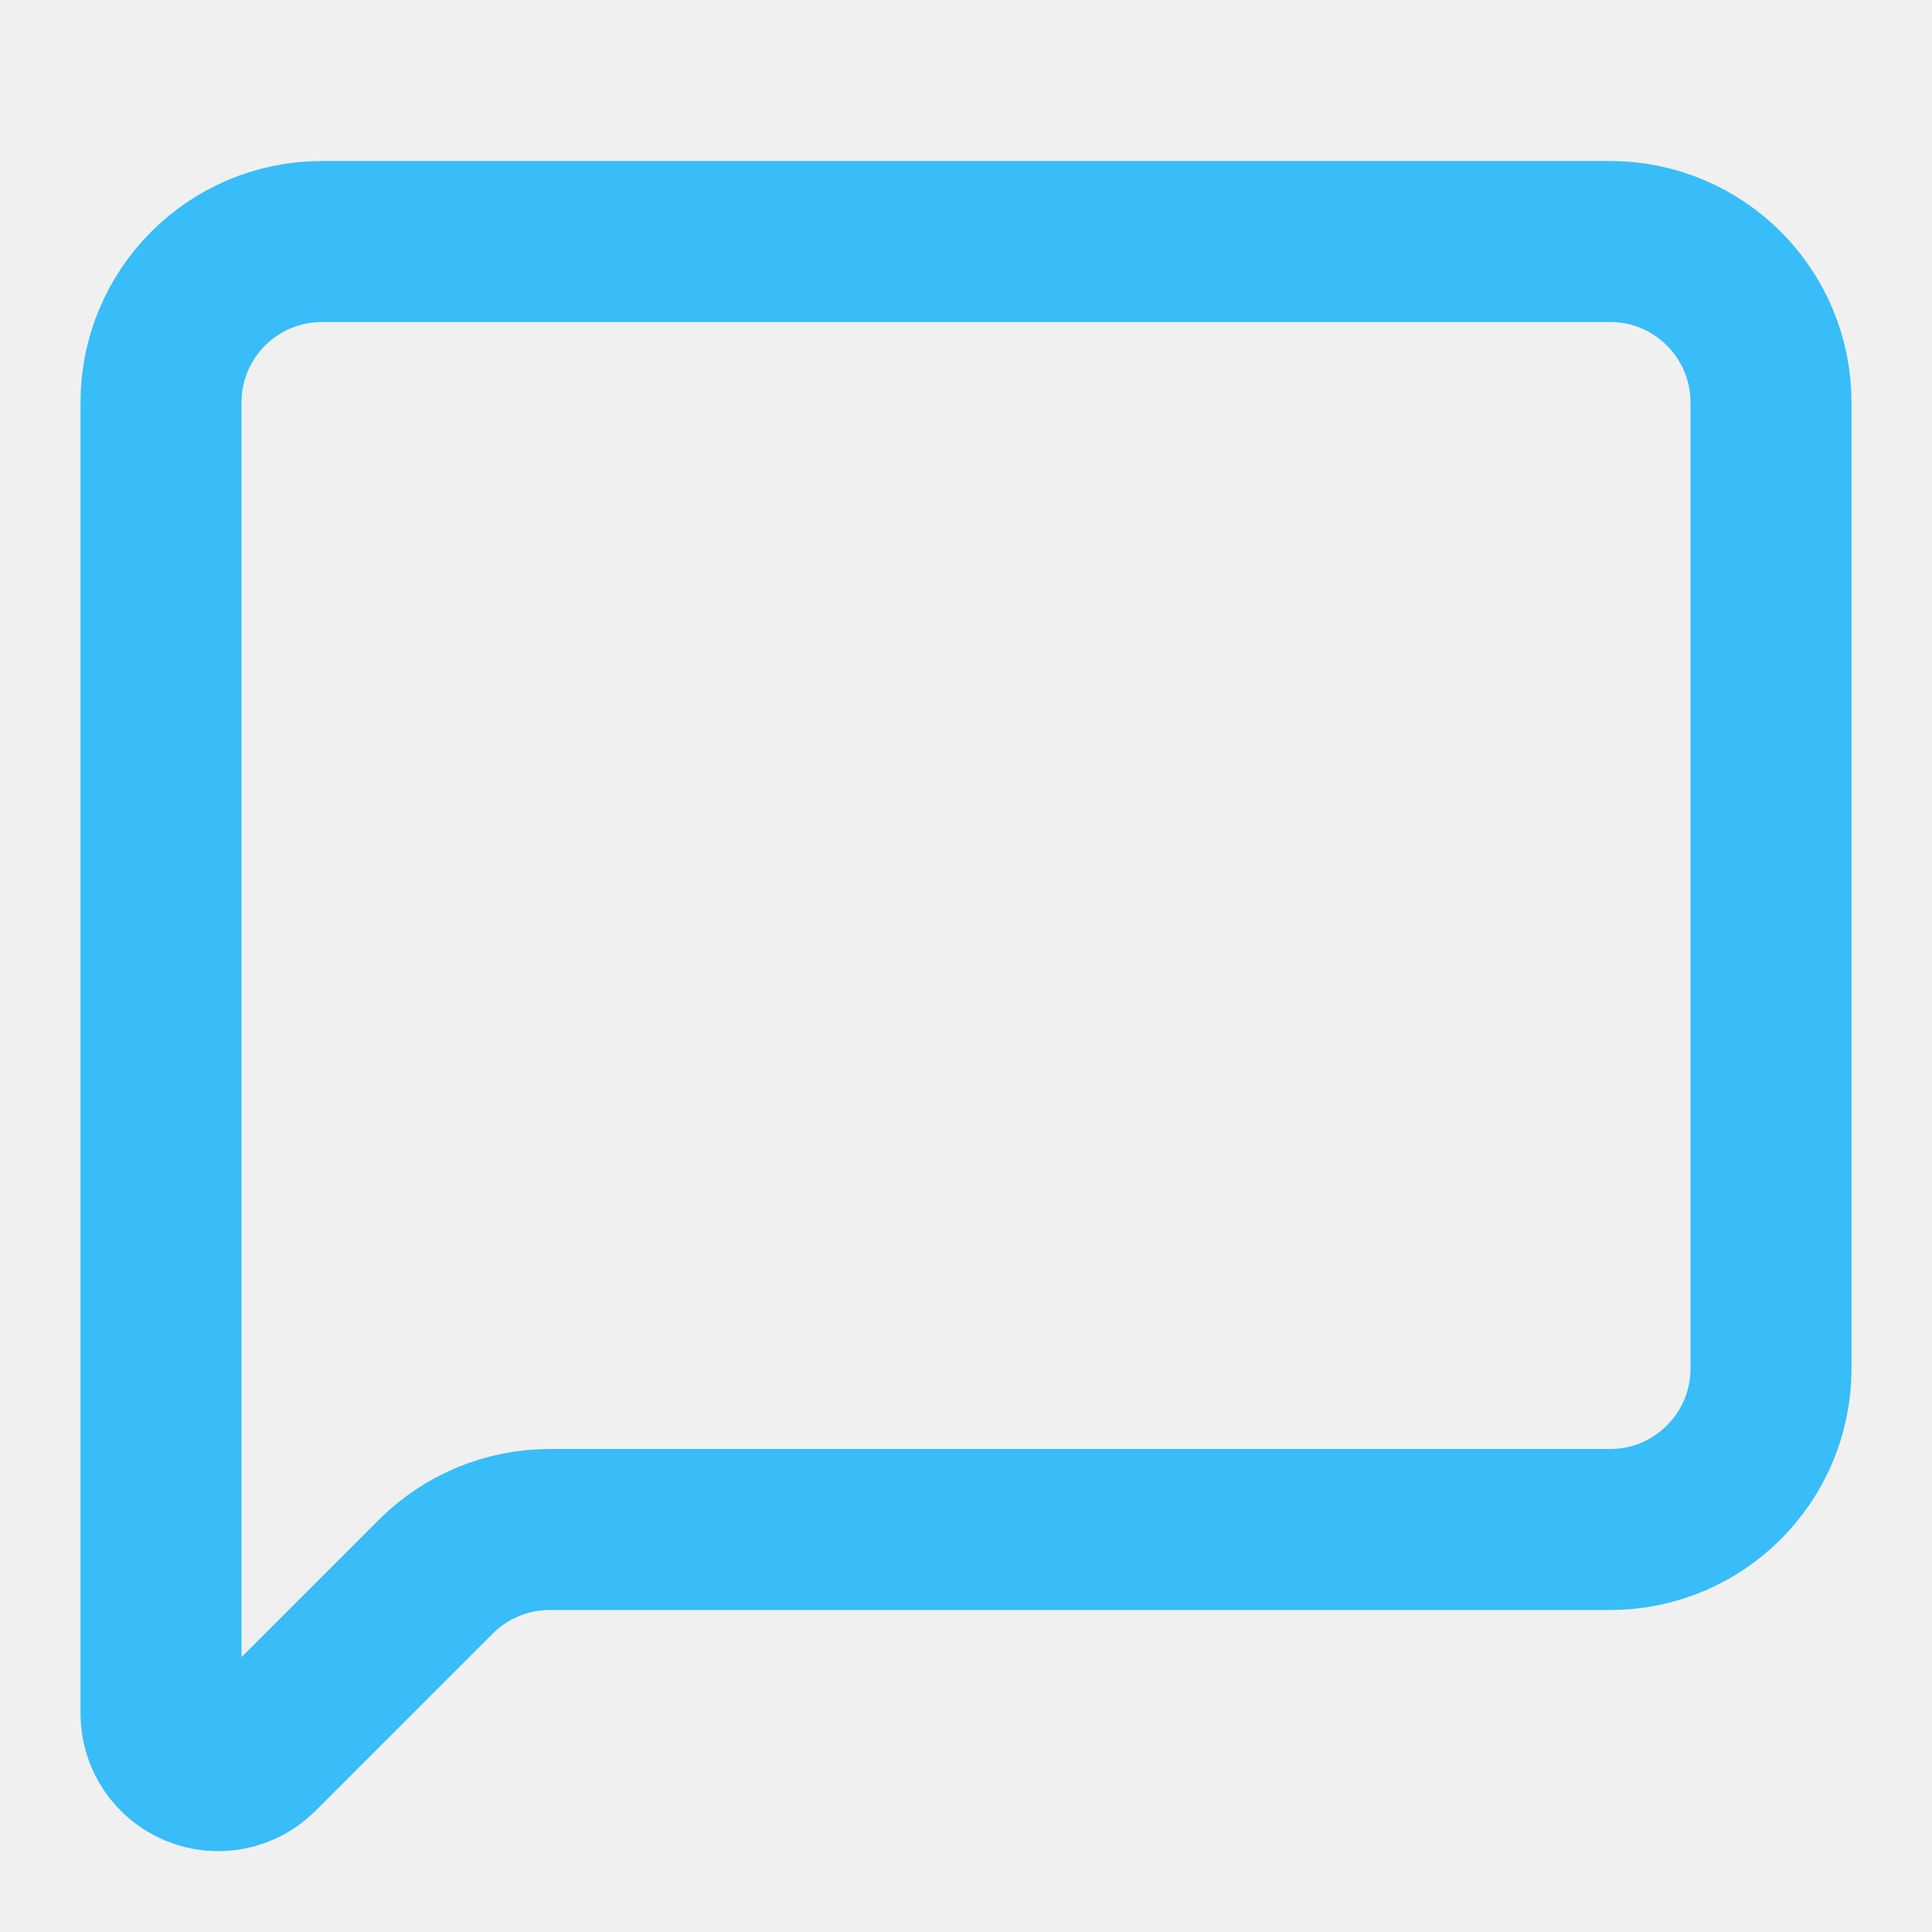
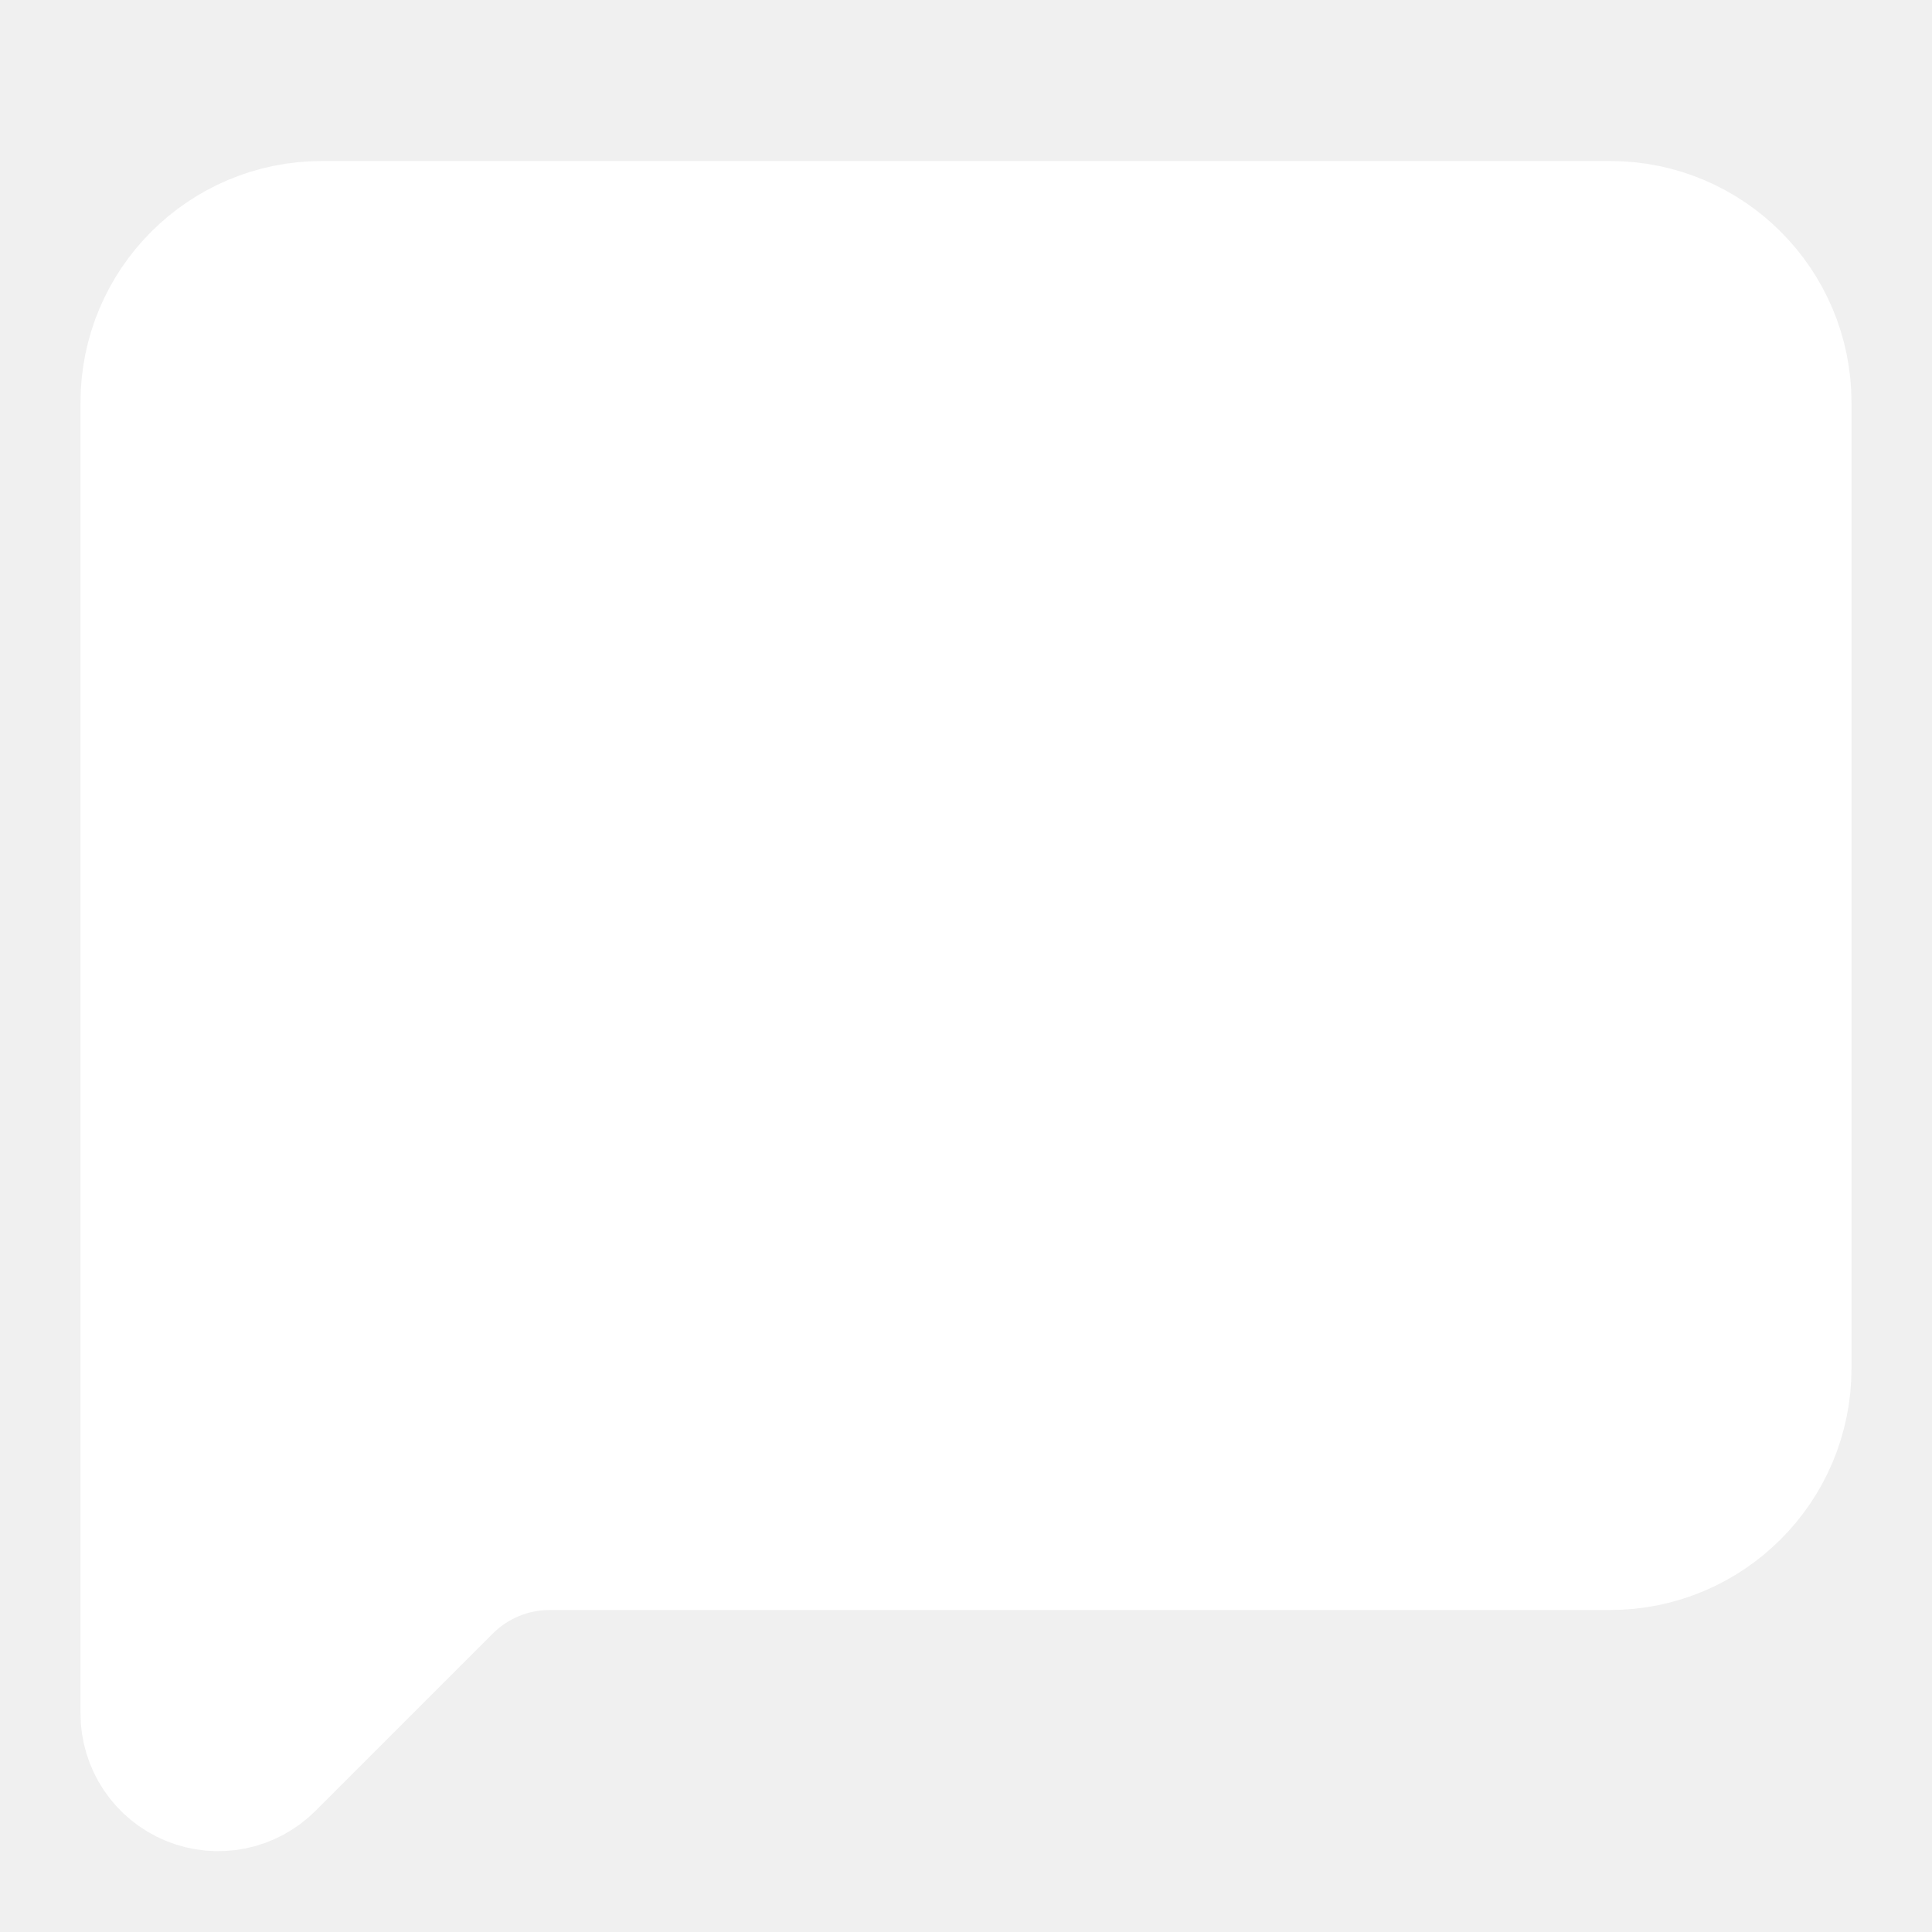
- <svg xmlns="http://www.w3.org/2000/svg" width="24" height="24" viewBox="0 0 24 24" fill="none" stroke="#38bdf8" stroke-width="2" stroke-linecap="round" stroke-linejoin="round">
+ <svg xmlns="http://www.w3.org/2000/svg" width="24" height="24" viewBox="0 0 24 24" fill="white" stroke="white" stroke-width="2" stroke-linecap="round" stroke-linejoin="round">
  <path d="M22 17a2 2 0 0 1-2 2H6.828a2 2 0 0 0-1.414.586l-2.202 2.202A.71.71 0 0 1 2 21.286V5a2 2 0 0 1 2-2h16a2 2 0 0 1 2 2z" />
</svg>
